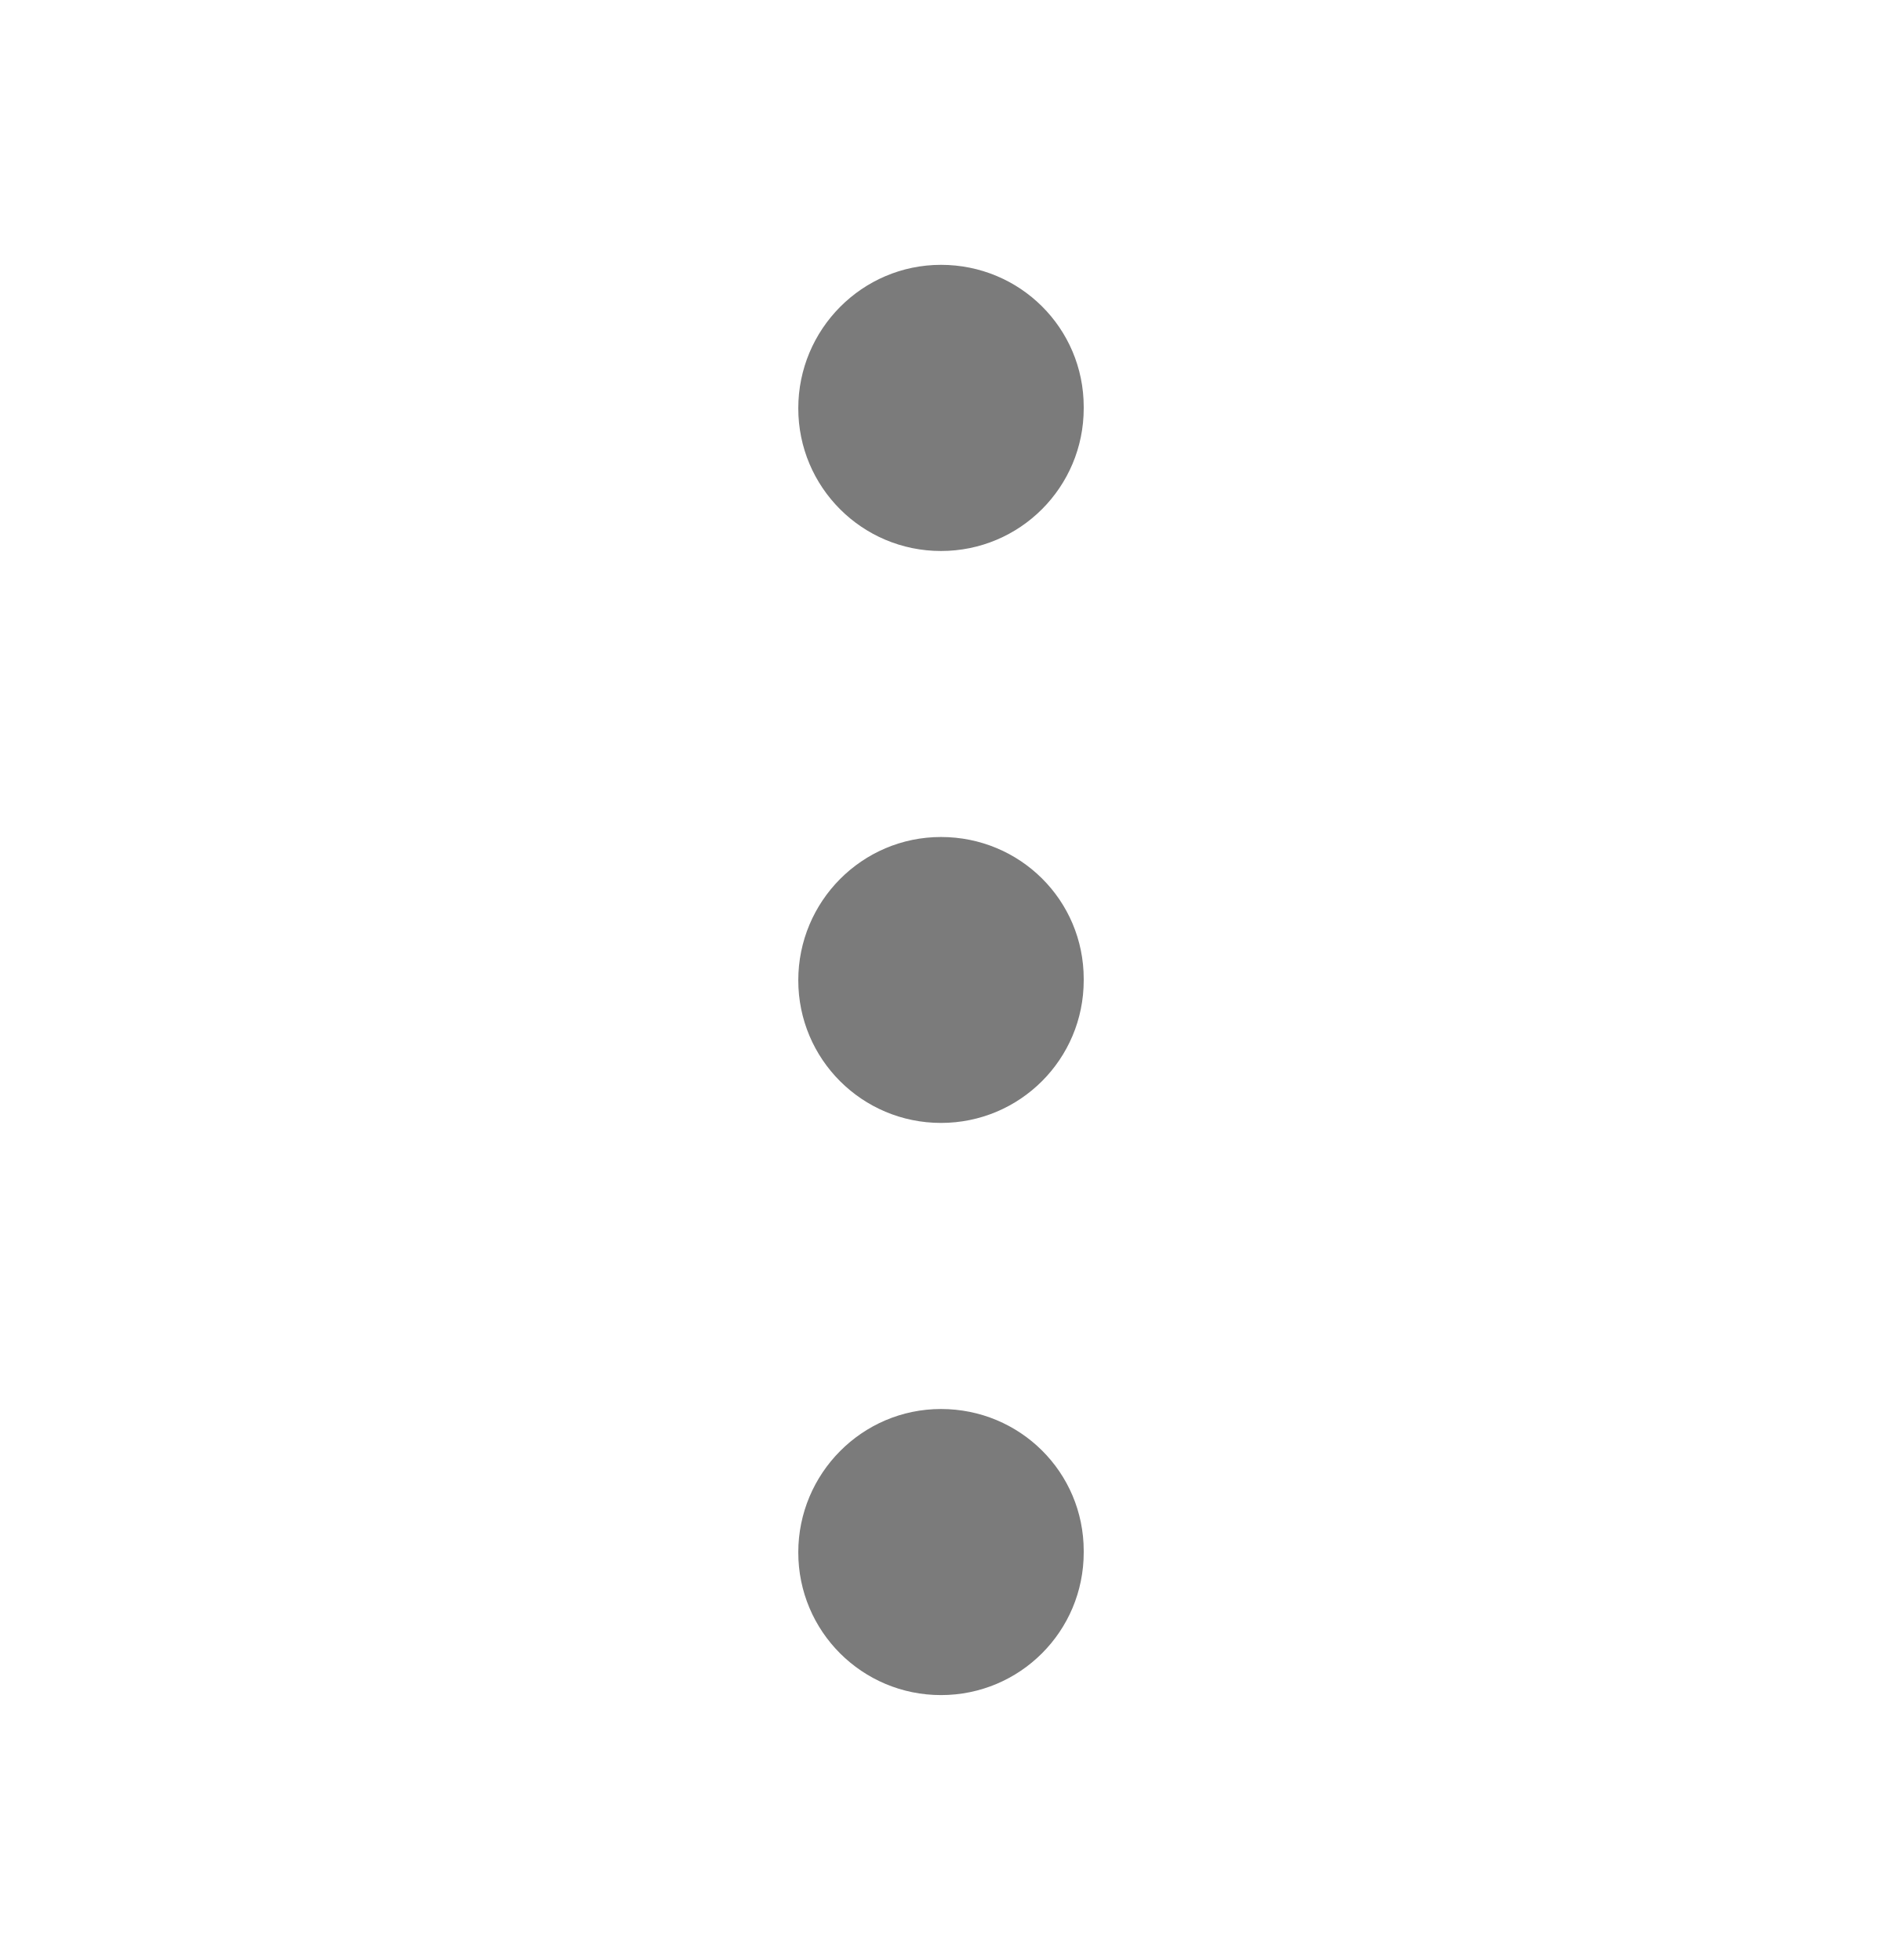
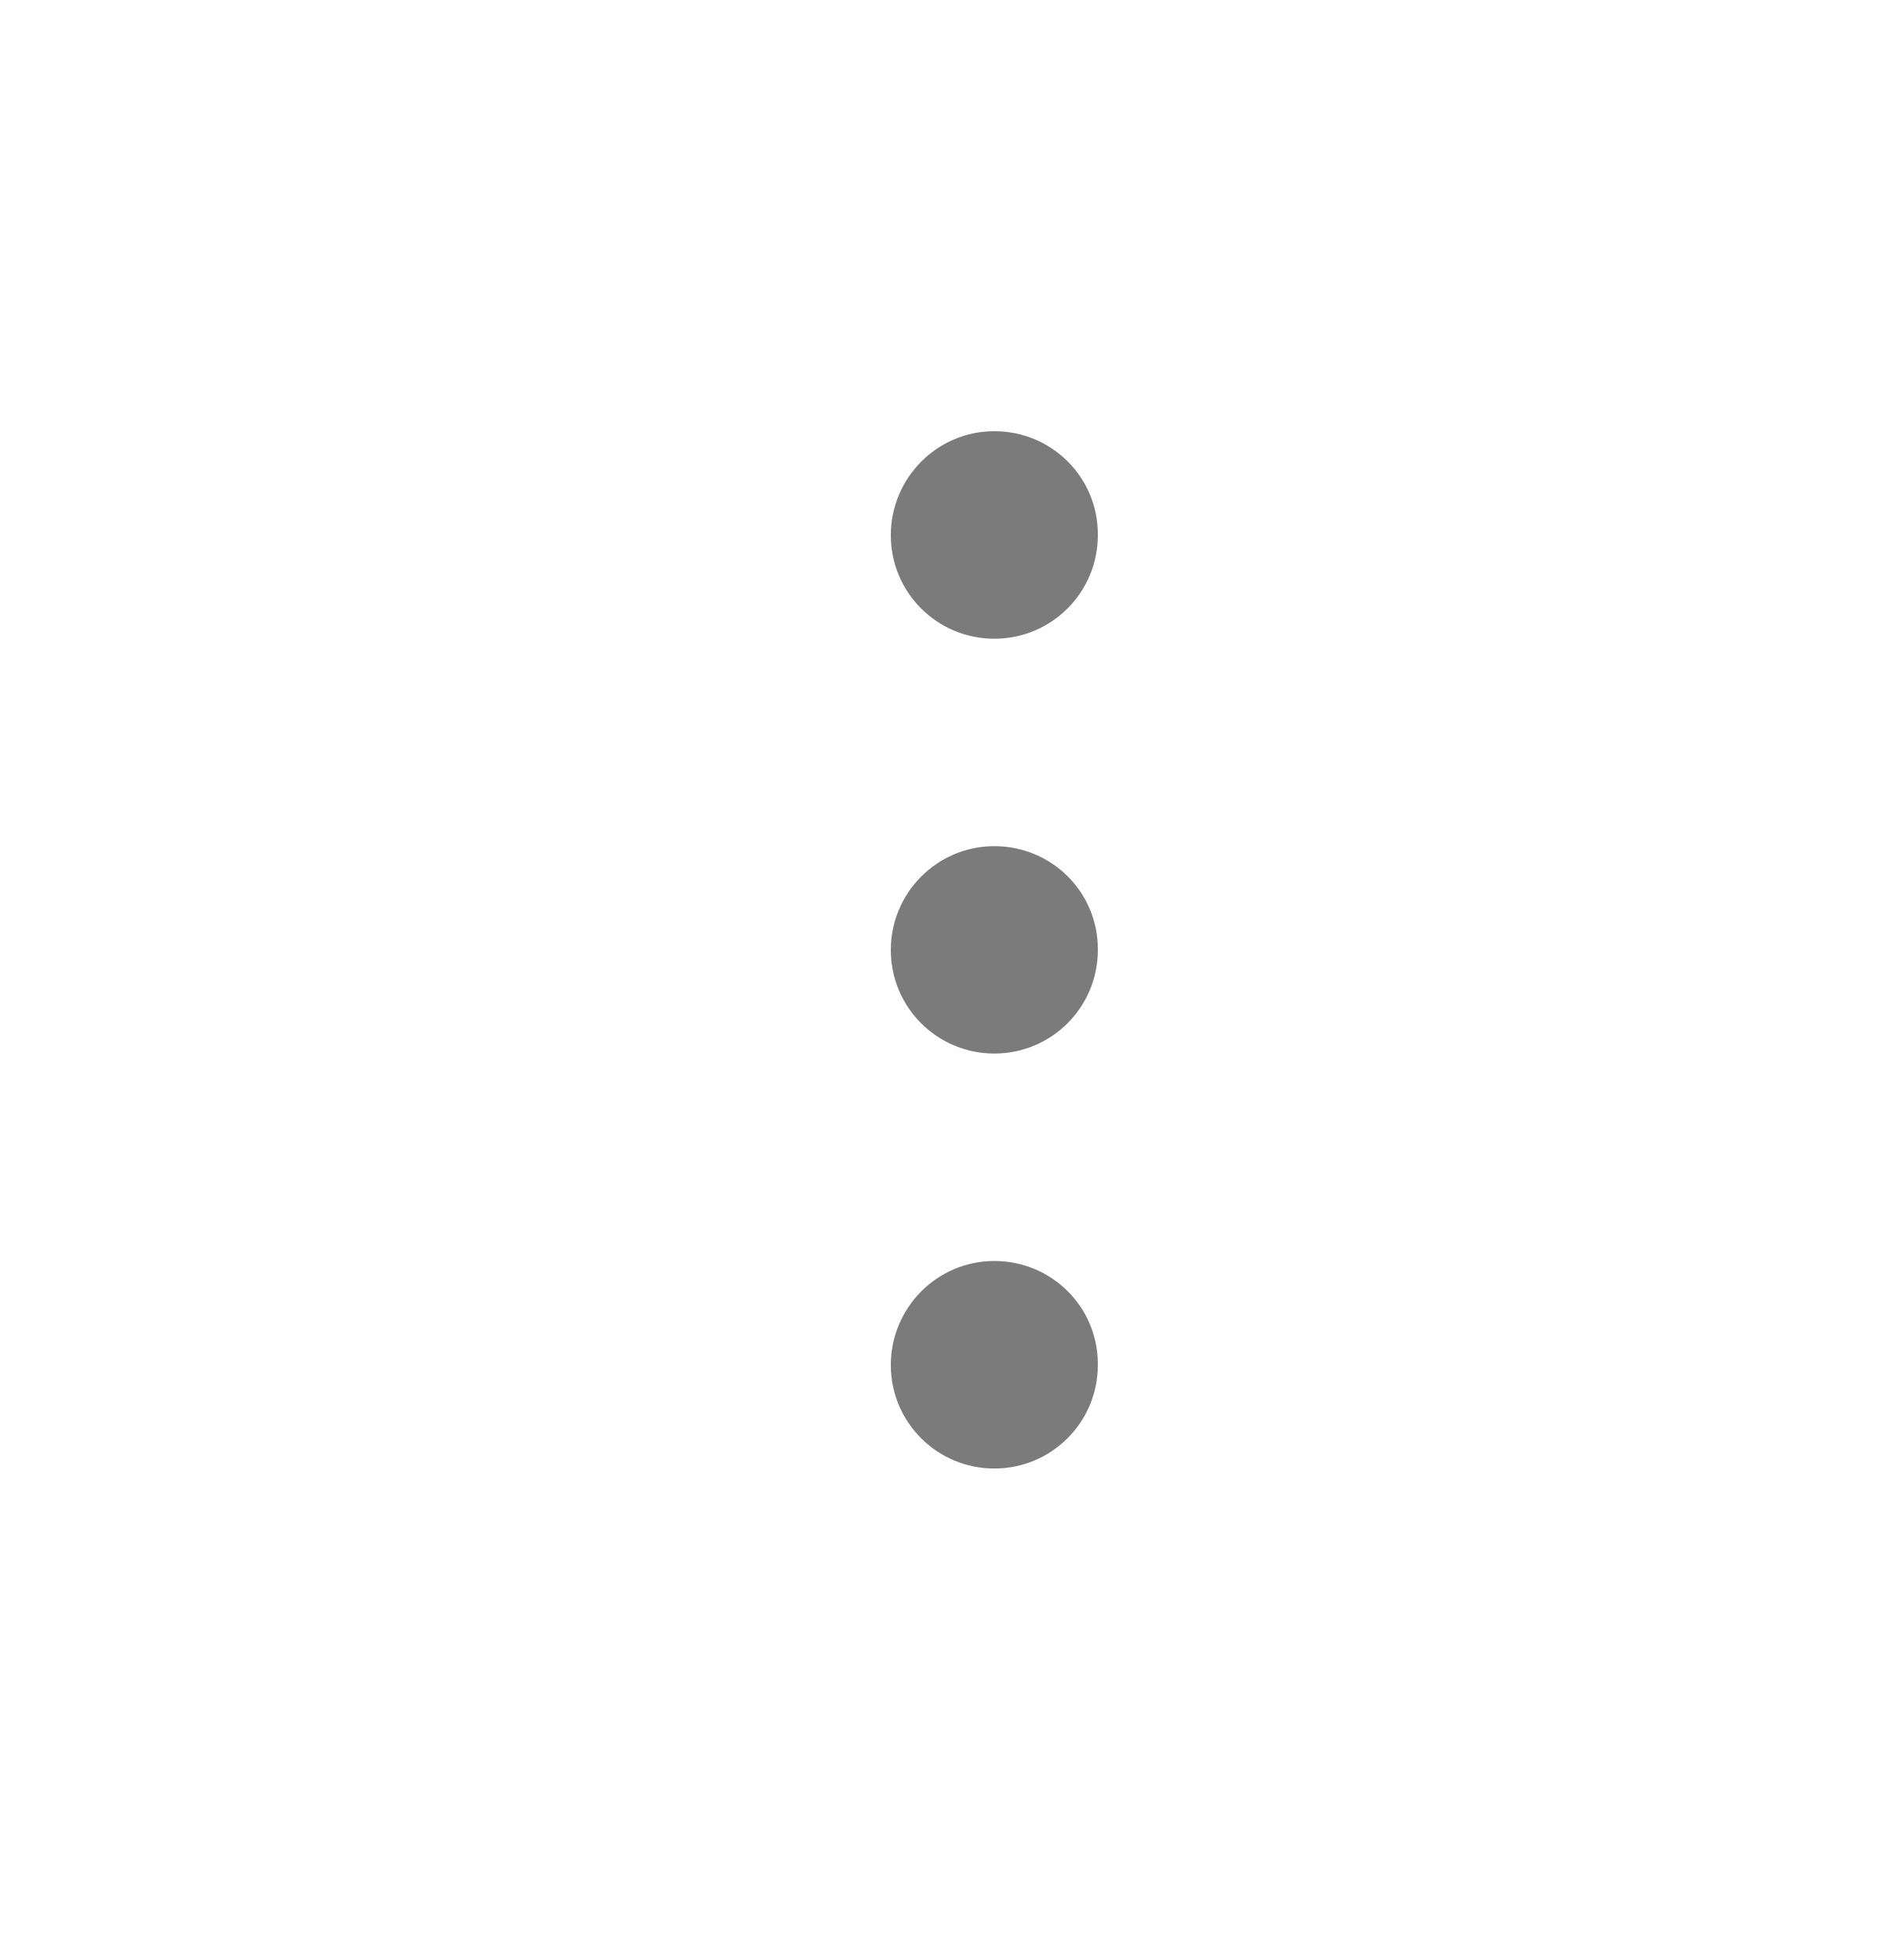
<svg xmlns="http://www.w3.org/2000/svg" width="24" height="25" viewBox="0 0 24 25" fill="none">
-   <path fill-rule="evenodd" clip-rule="evenodd" d="M13.82 19.801C13.82 20.808 13.007 21.621 12 21.621C10.994 21.621 10.18 20.808 10.18 19.801C10.18 18.795 10.994 17.972 12 17.972C13.007 17.972 13.82 18.778 13.82 19.783L13.82 19.801ZM13.82 12.504C13.82 13.51 13.007 14.323 12 14.323C10.994 14.323 10.18 13.51 10.18 12.504C10.18 11.497 10.994 10.676 12 10.676C13.007 10.676 13.82 11.481 13.82 12.487L13.82 12.504ZM13.82 5.208C13.82 6.214 13.007 7.028 12 7.028C10.994 7.028 10.18 6.214 10.18 5.208C10.18 4.201 10.994 3.378 12 3.378C13.007 3.378 13.82 4.185 13.82 5.191L13.82 5.208Z" fill="#7B7B7B" />
+   <path fill-rule="evenodd" clip-rule="evenodd" d="M14 17.411C14 18.141 13.41 18.731 12.68 18.731C11.95 18.731 11.36 18.141 11.36 17.411C11.36 16.681 11.95 16.084 12.68 16.084C13.41 16.084 14 16.669 14 17.398L14 17.411ZM14 12.118C14 12.848 13.41 13.438 12.68 13.438C11.95 13.438 11.36 12.848 11.36 12.118C11.36 11.388 11.95 10.793 12.68 10.793C13.41 10.793 14 11.376 14 12.106L14 12.118ZM14 6.827C14 7.557 13.41 8.147 12.68 8.147C11.95 8.147 11.36 7.557 11.36 6.827C11.36 6.097 11.95 5.5 12.68 5.5C13.41 5.5 14 6.085 14 6.815L14 6.827Z" fill="#7B7B7B" />
</svg>
